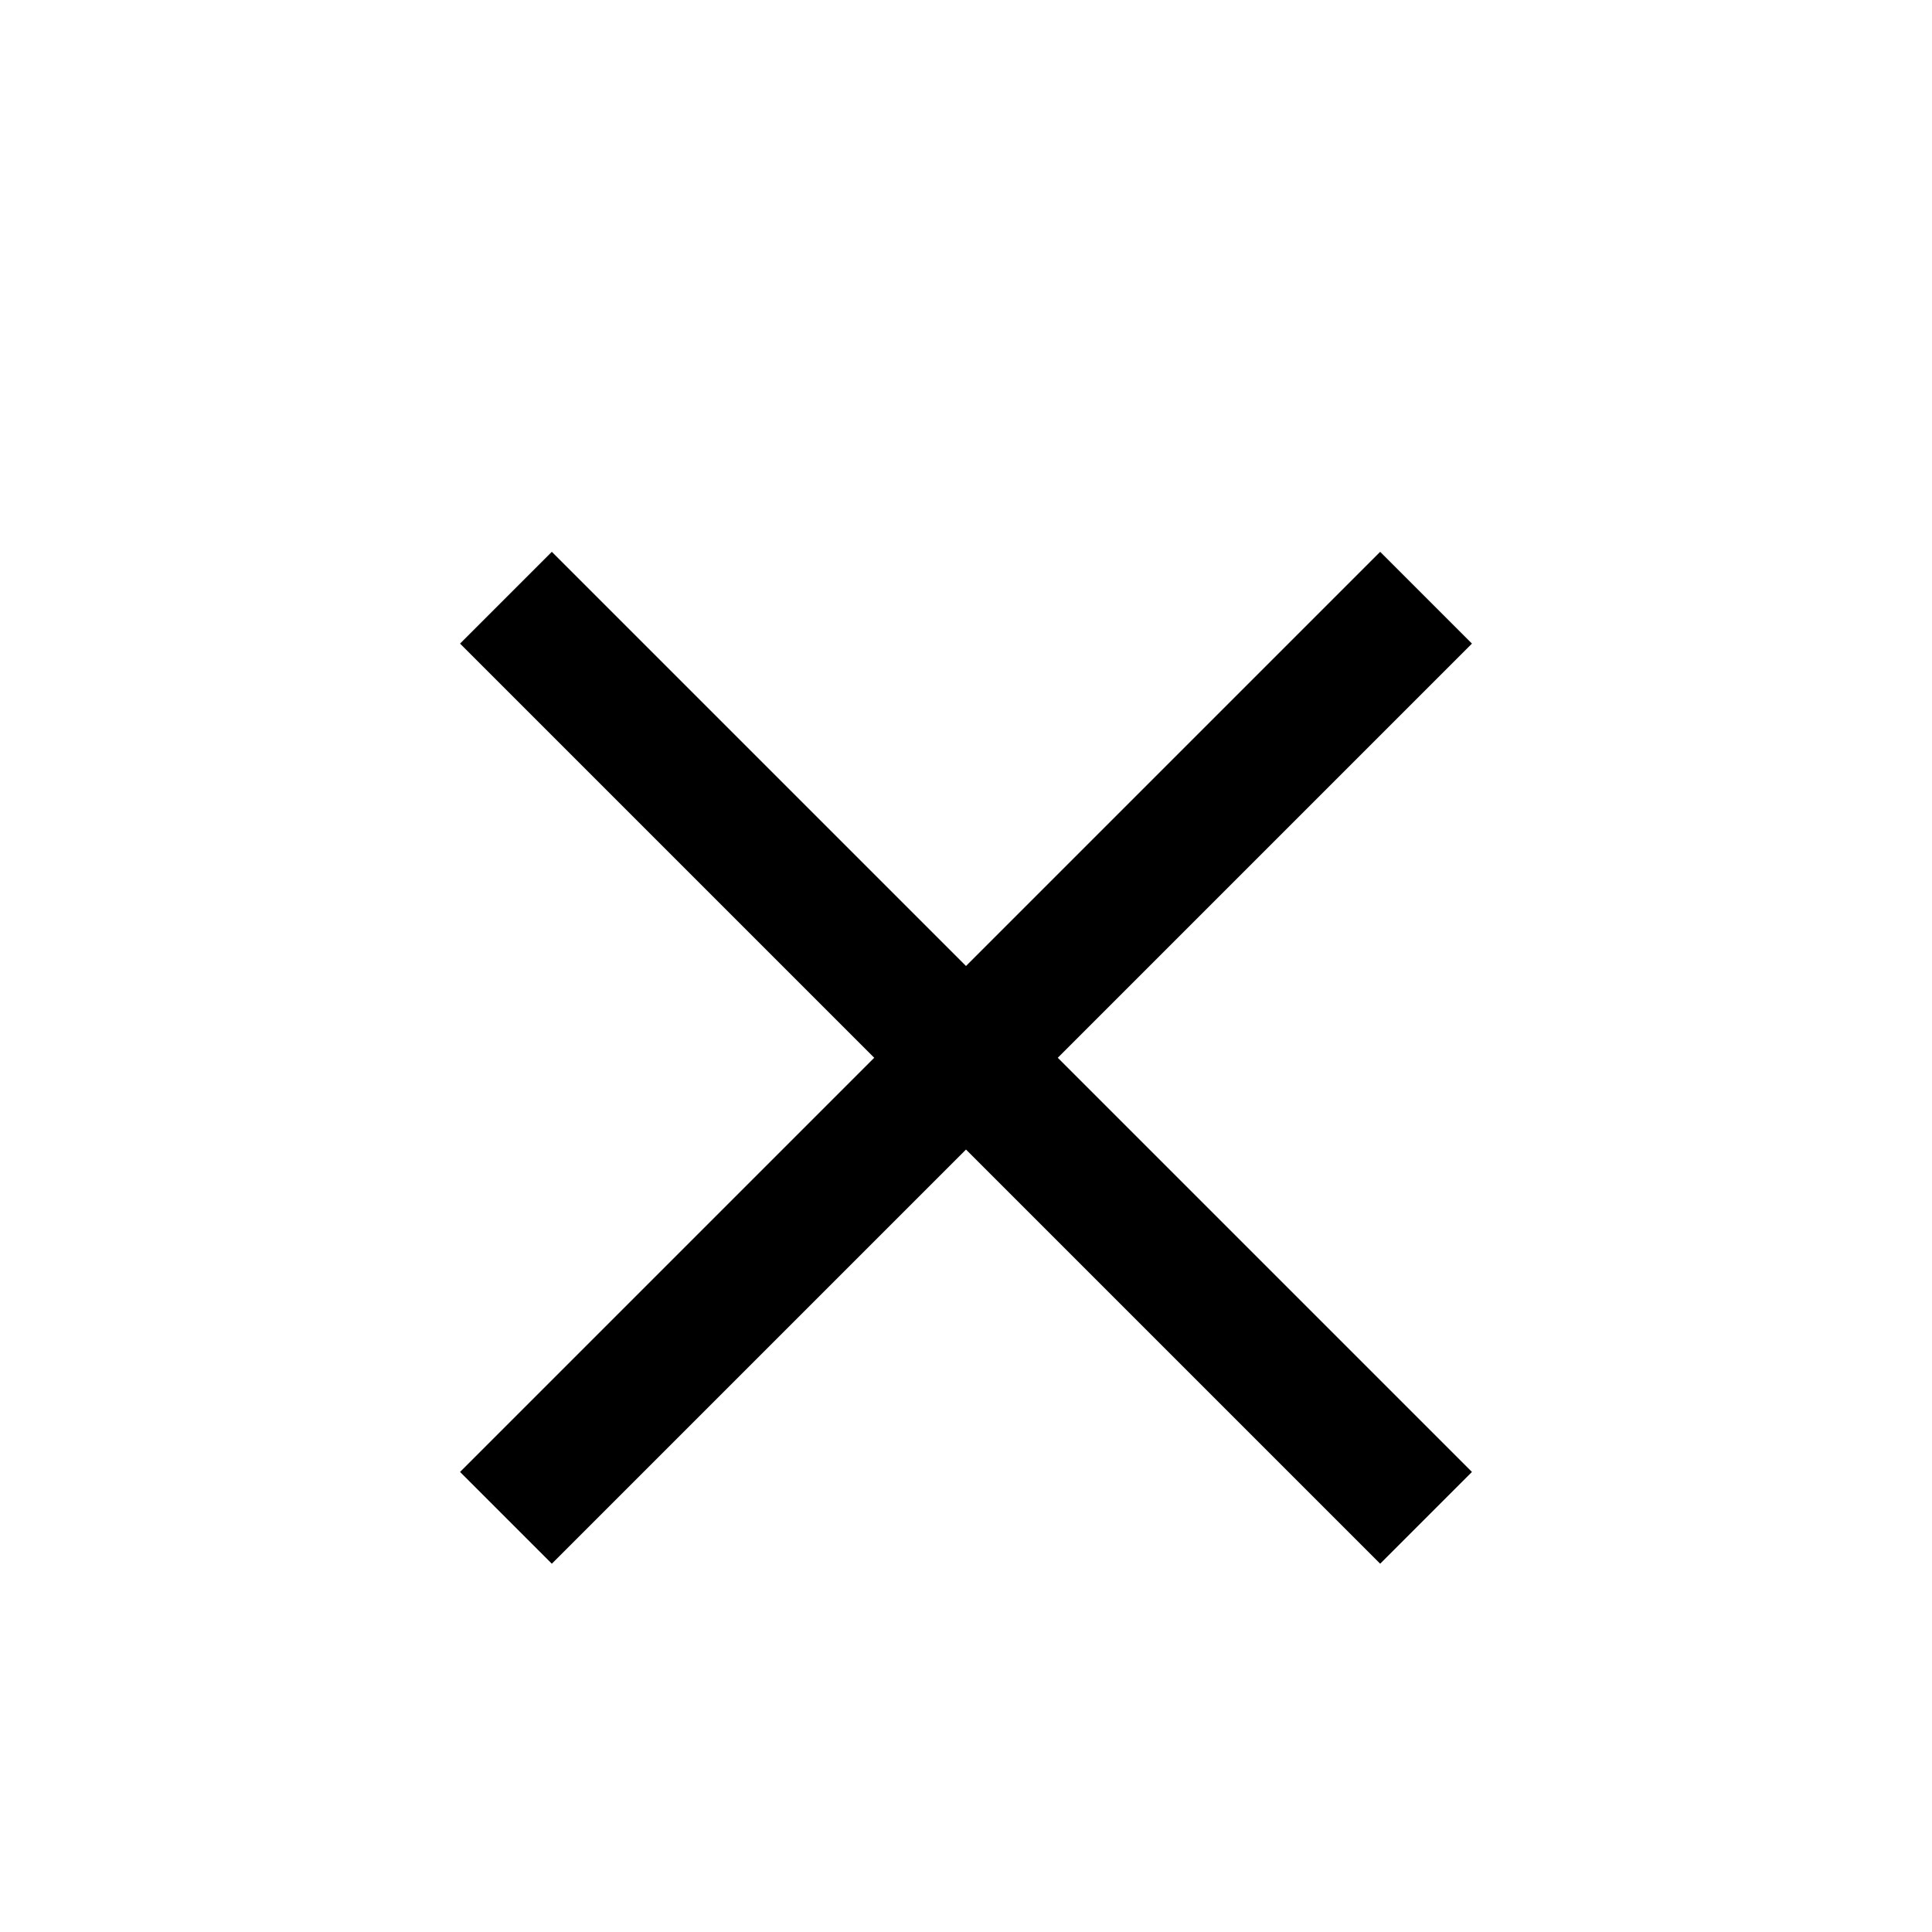
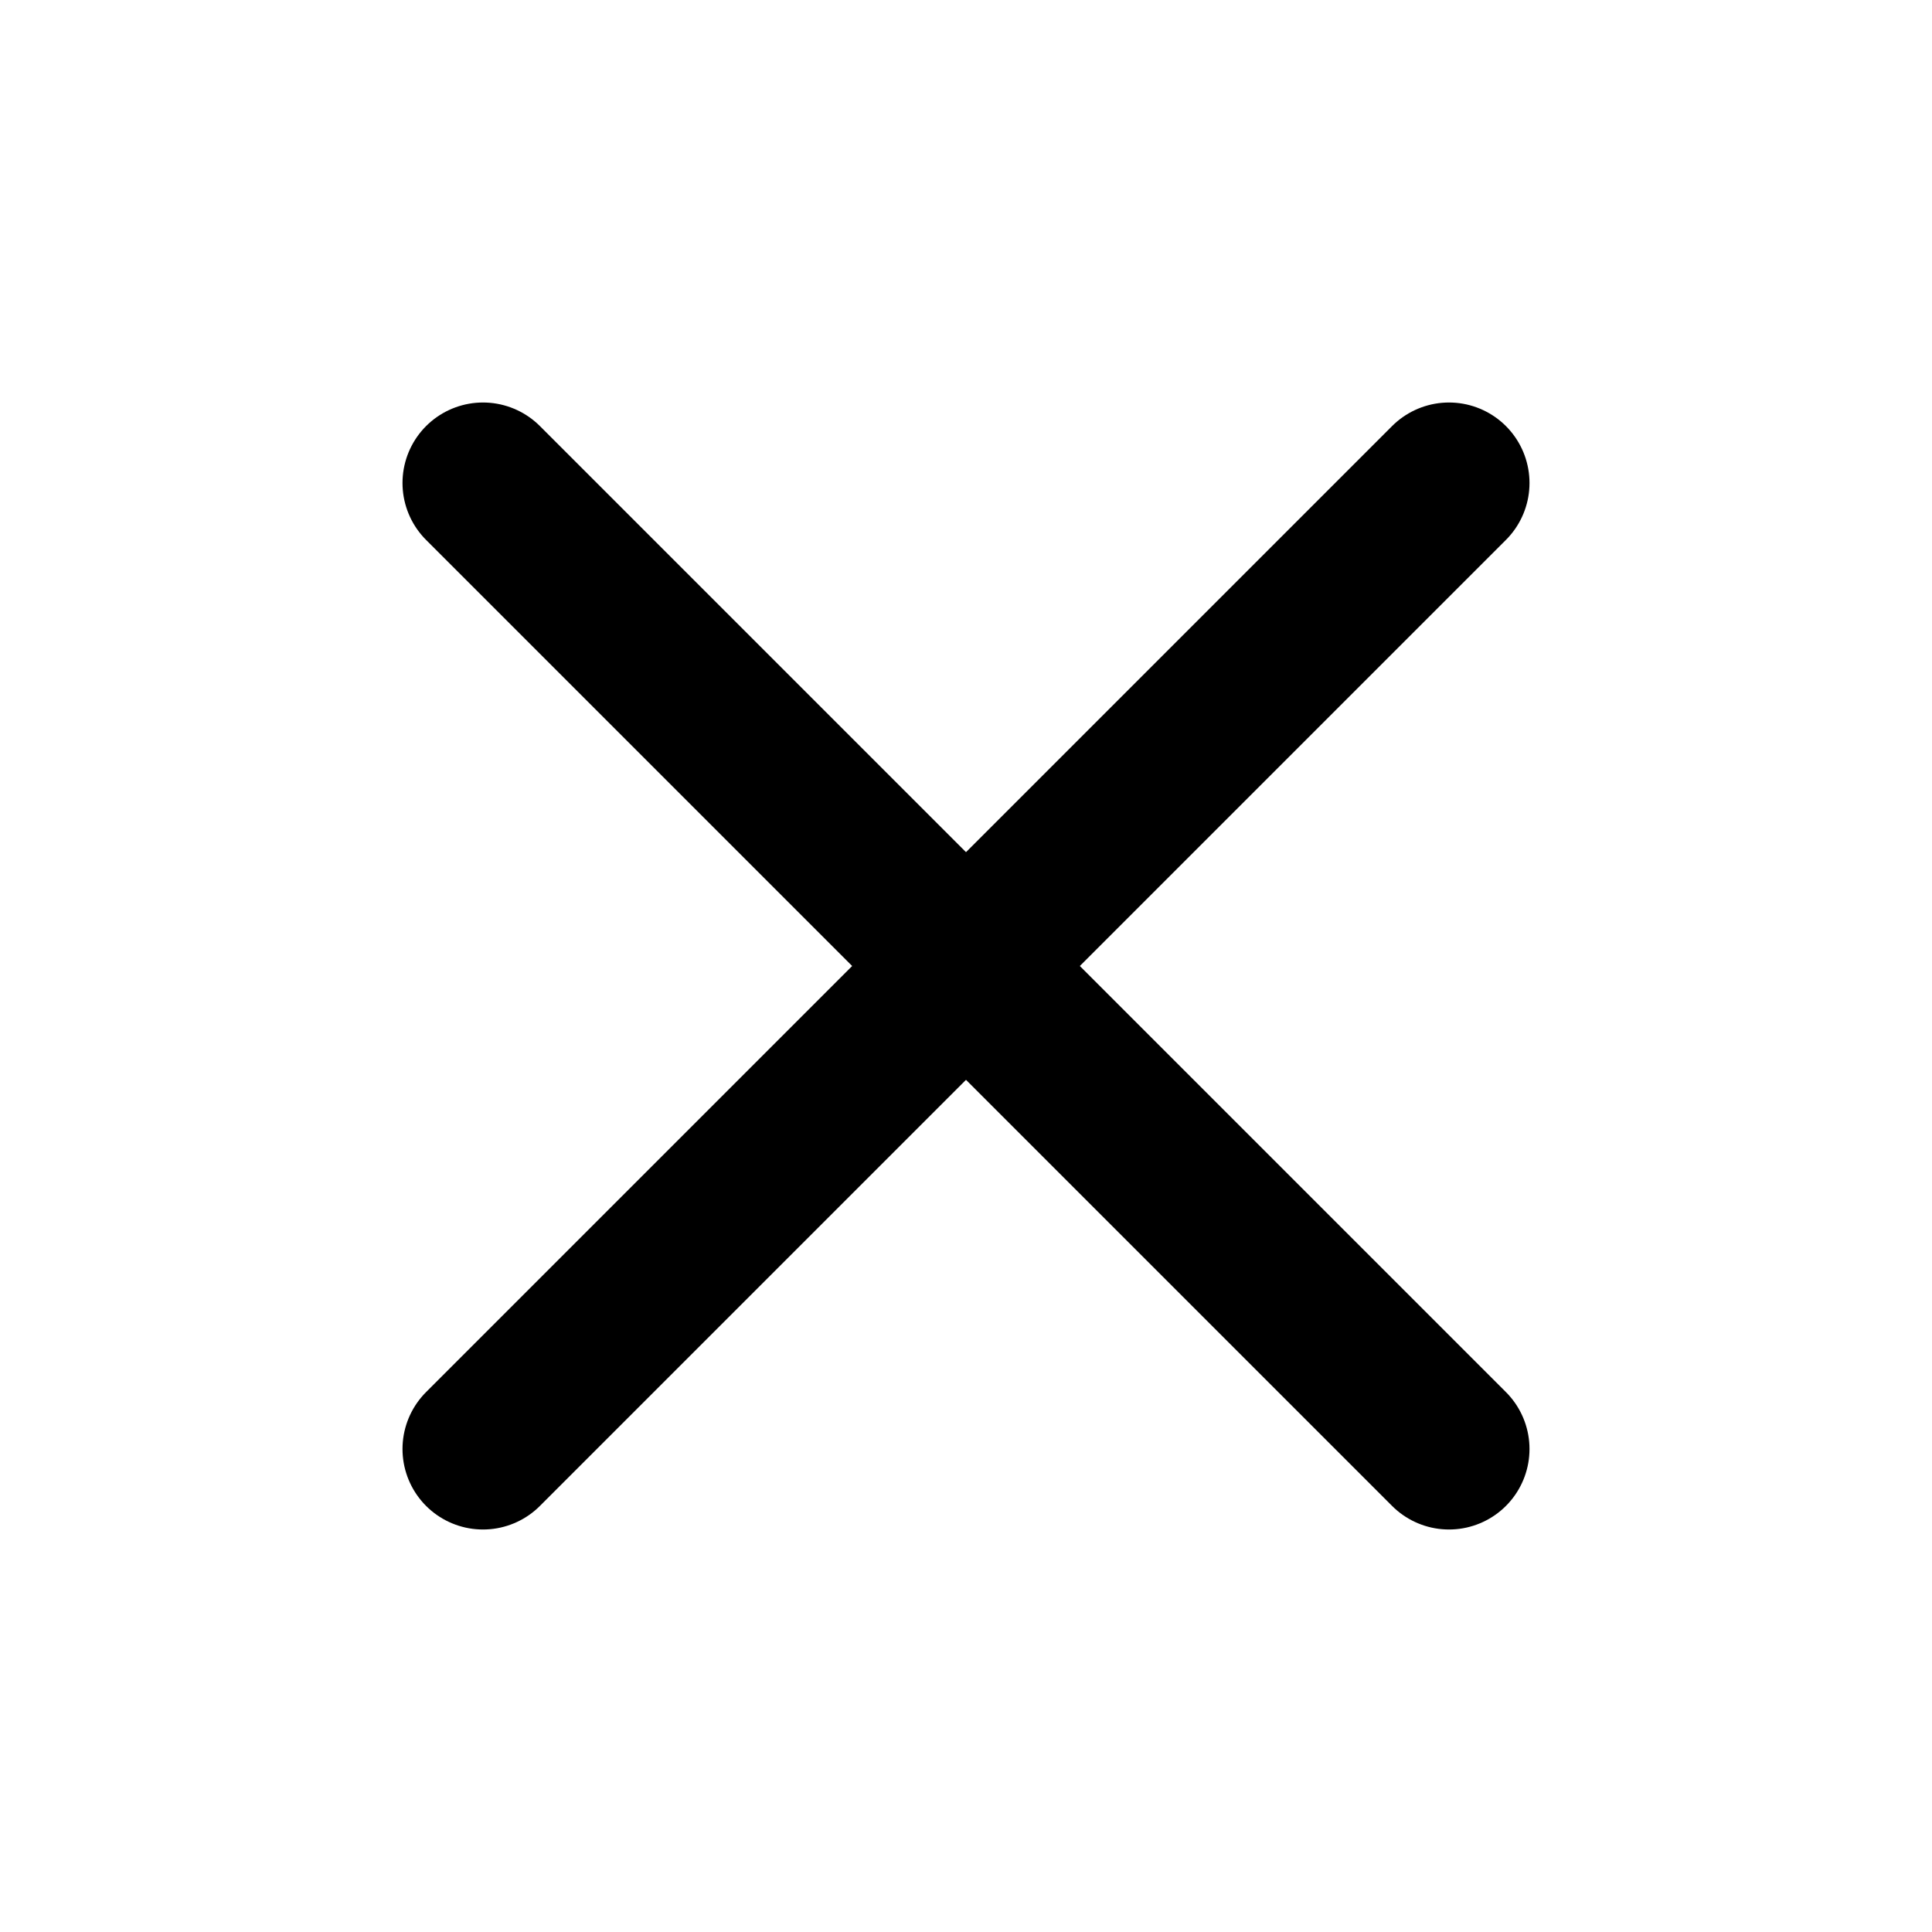
- <svg xmlns="http://www.w3.org/2000/svg" viewBox="0 0 32 32" id="Interface-Essential-Close-X--Streamline-Pixel">
-   <g>
-     <path d="M22.86 9.14l-6.86 6.86-6.86-6.86-1.52 1.52 6.86 6.86-6.86 6.86 1.52 1.52 6.86-6.86 6.86 6.86 1.52-1.52-6.86-6.86 6.86-6.86z" fill="#000000" stroke-width="1" />
-   </g>
+ <svg xmlns="http://www.w3.org/2000/svg" viewBox="0 0 24 24" fill="none" stroke="currentColor" stroke-width="2" stroke-linecap="round" stroke-linejoin="round">
+   <path d="M18 6 6 18" />
+   <path d="m6 6 12 12" />
</svg>
